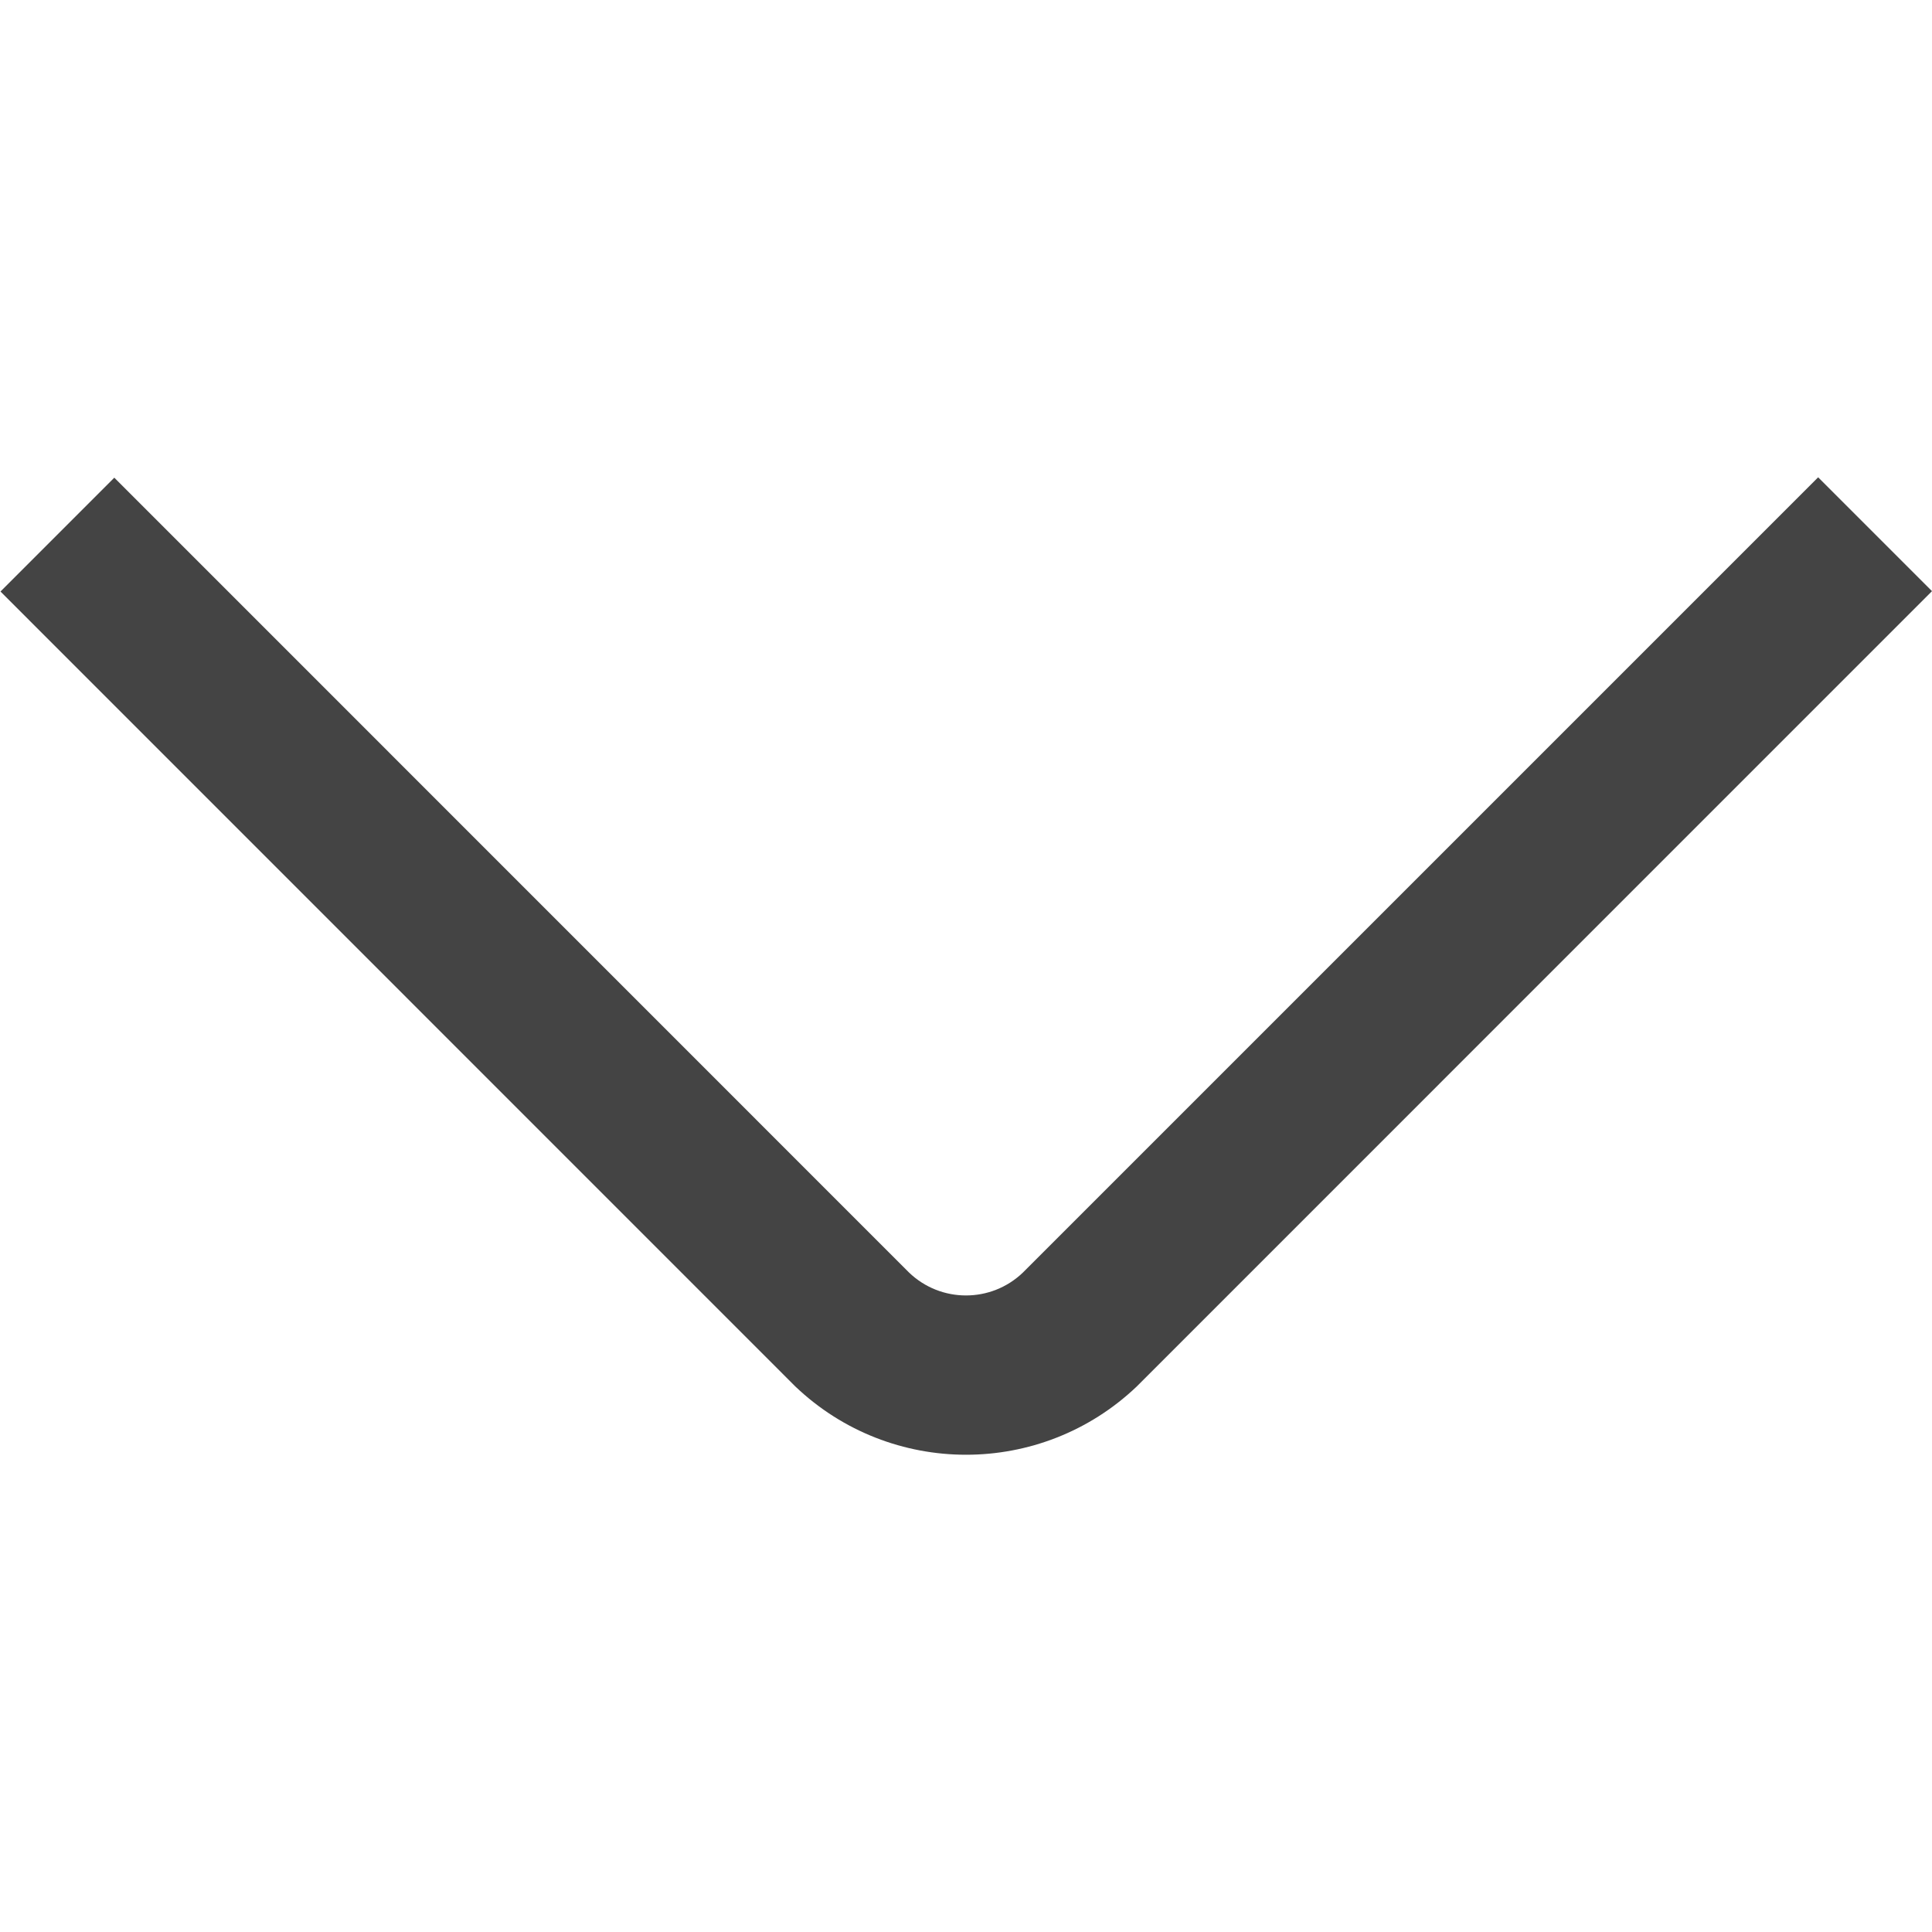
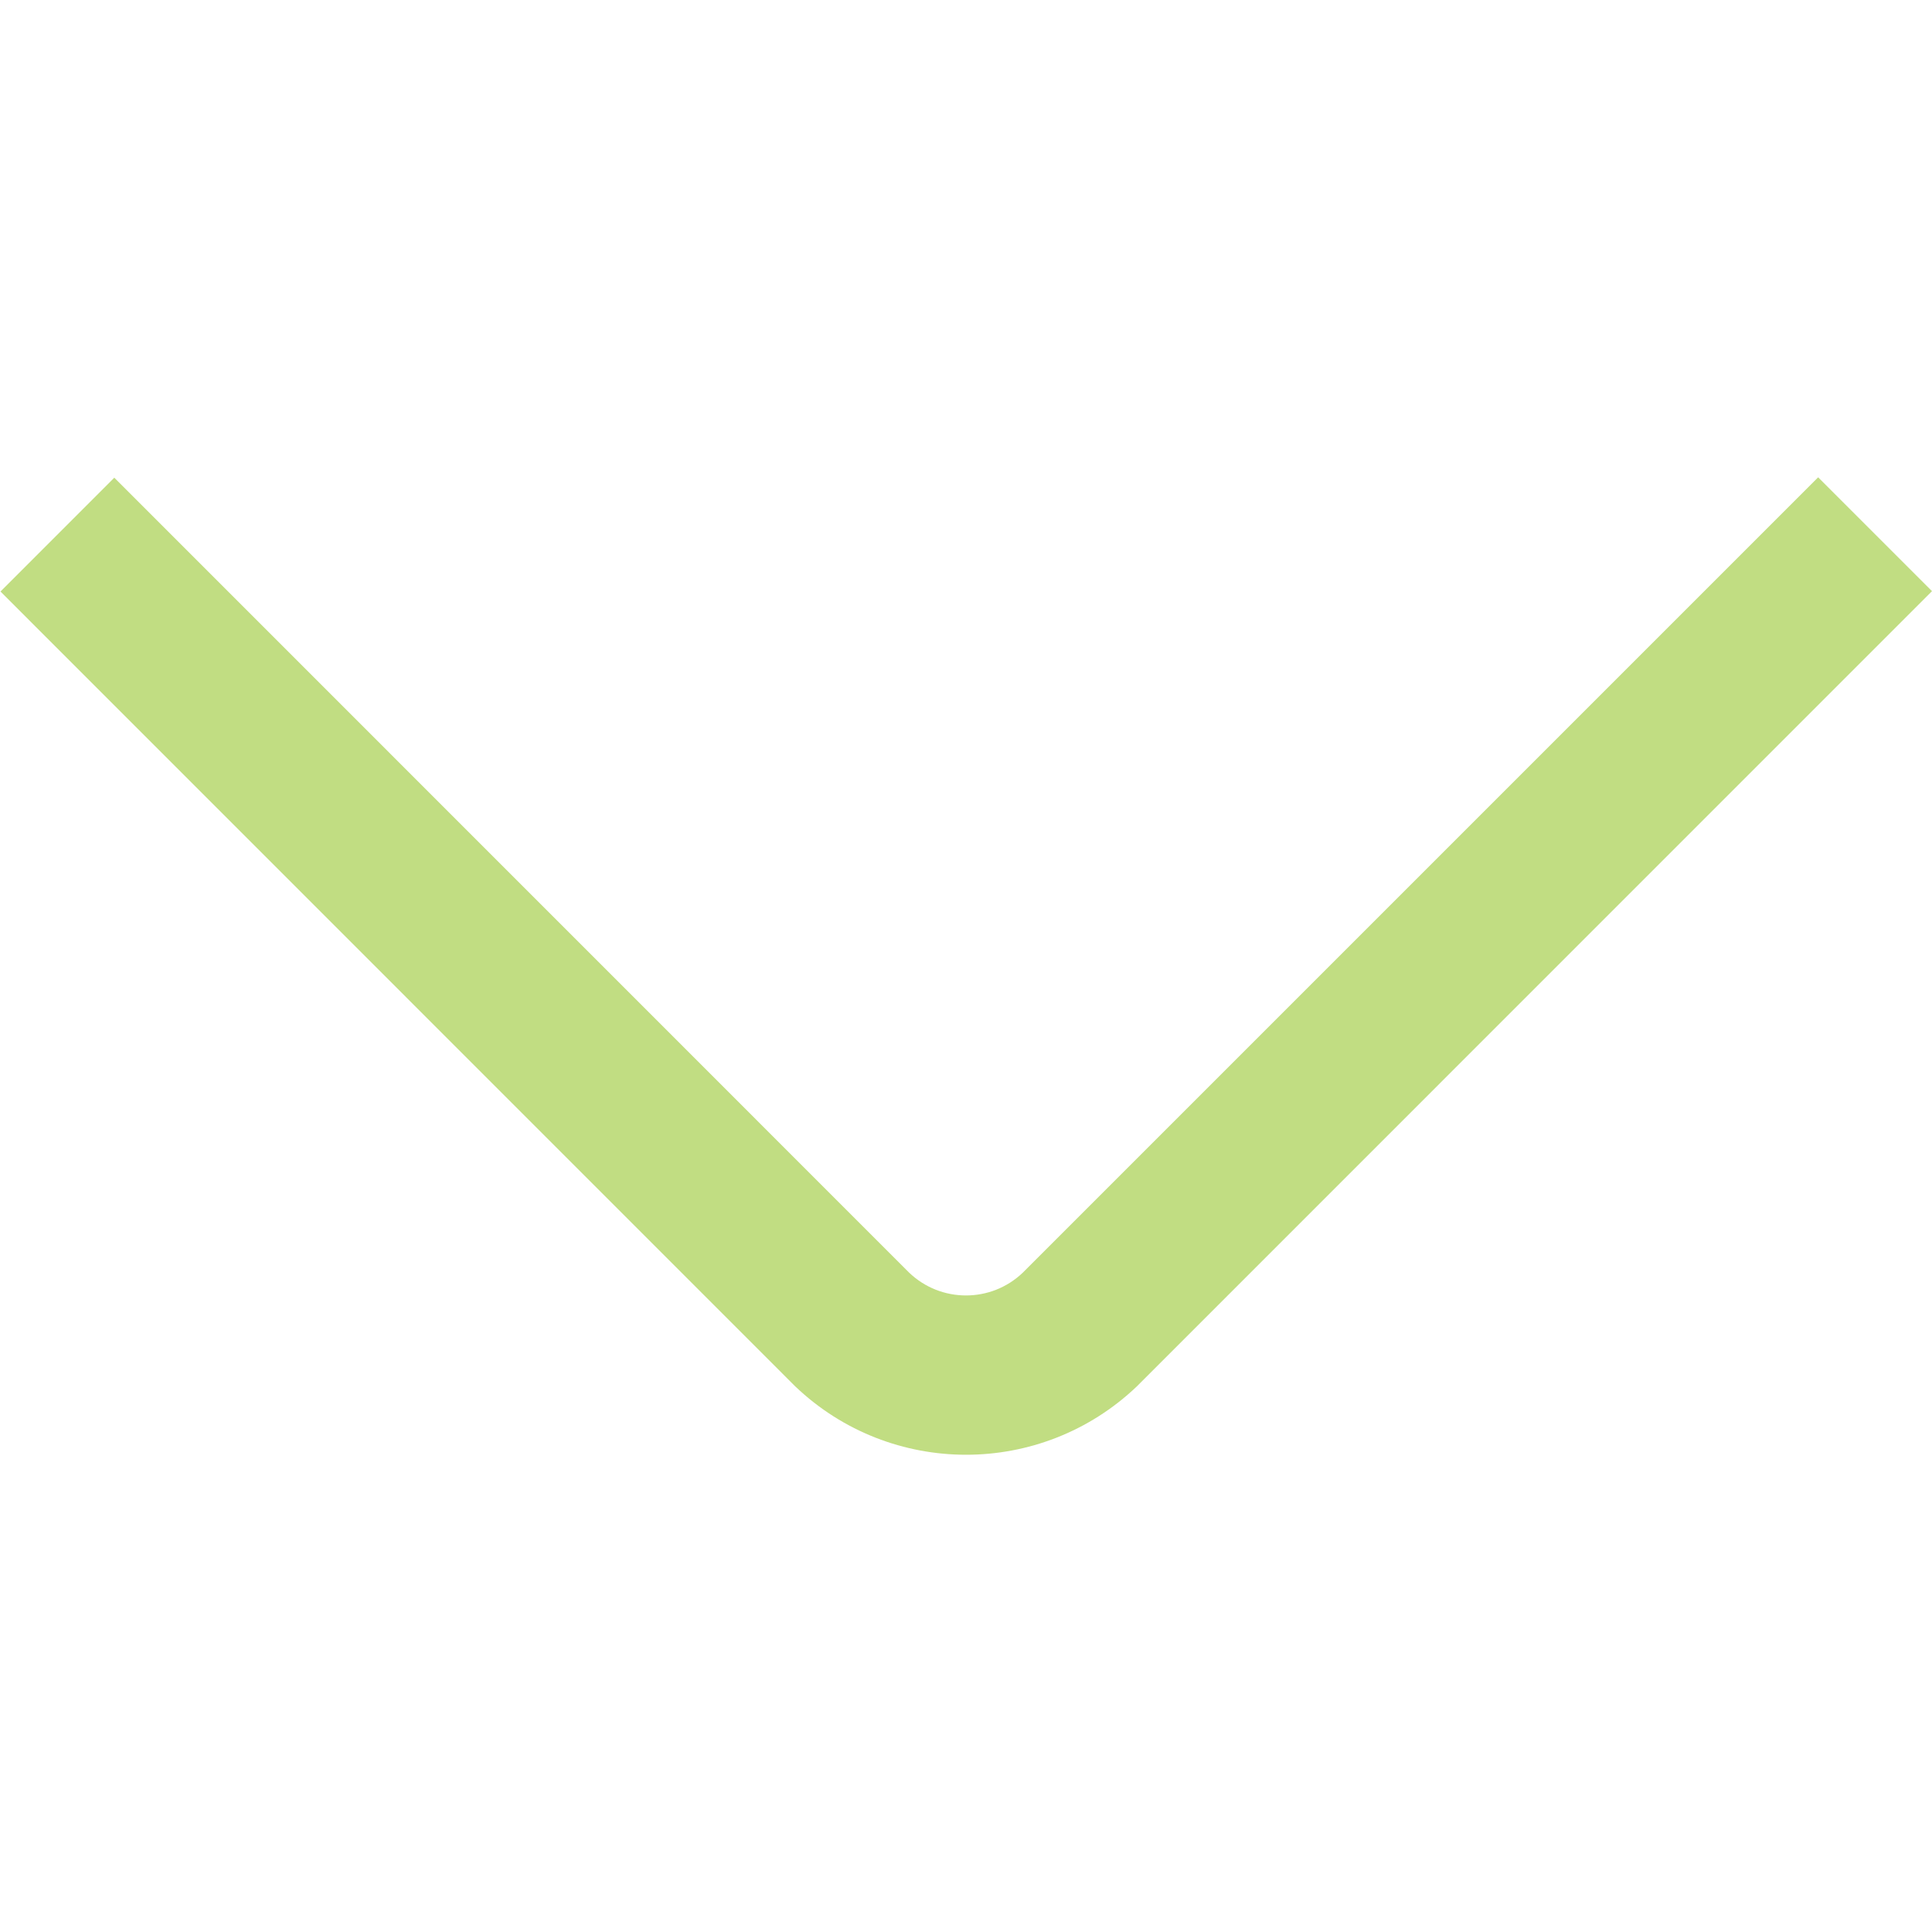
<svg xmlns="http://www.w3.org/2000/svg" id="_레이어_1" data-name="레이어_1" version="1.1" viewBox="0 0 512 512">
  <defs>
    <style>
      .st0 {
-         fill: #444;
+         fill: #c1dd82;
      }
    </style>
  </defs>
  <g id="_01_align_center">
    <path class="st0" d="M481.83,126.49l-210.75,210.75c-8.43,8.09-21.74,8.09-30.17,0L30.29,126.59.13,156.76l210.62,210.65c25.34,24.15,65.18,24.15,90.52,0l210.73-210.75-30.17-30.17Z" />
  </g>
</svg>
